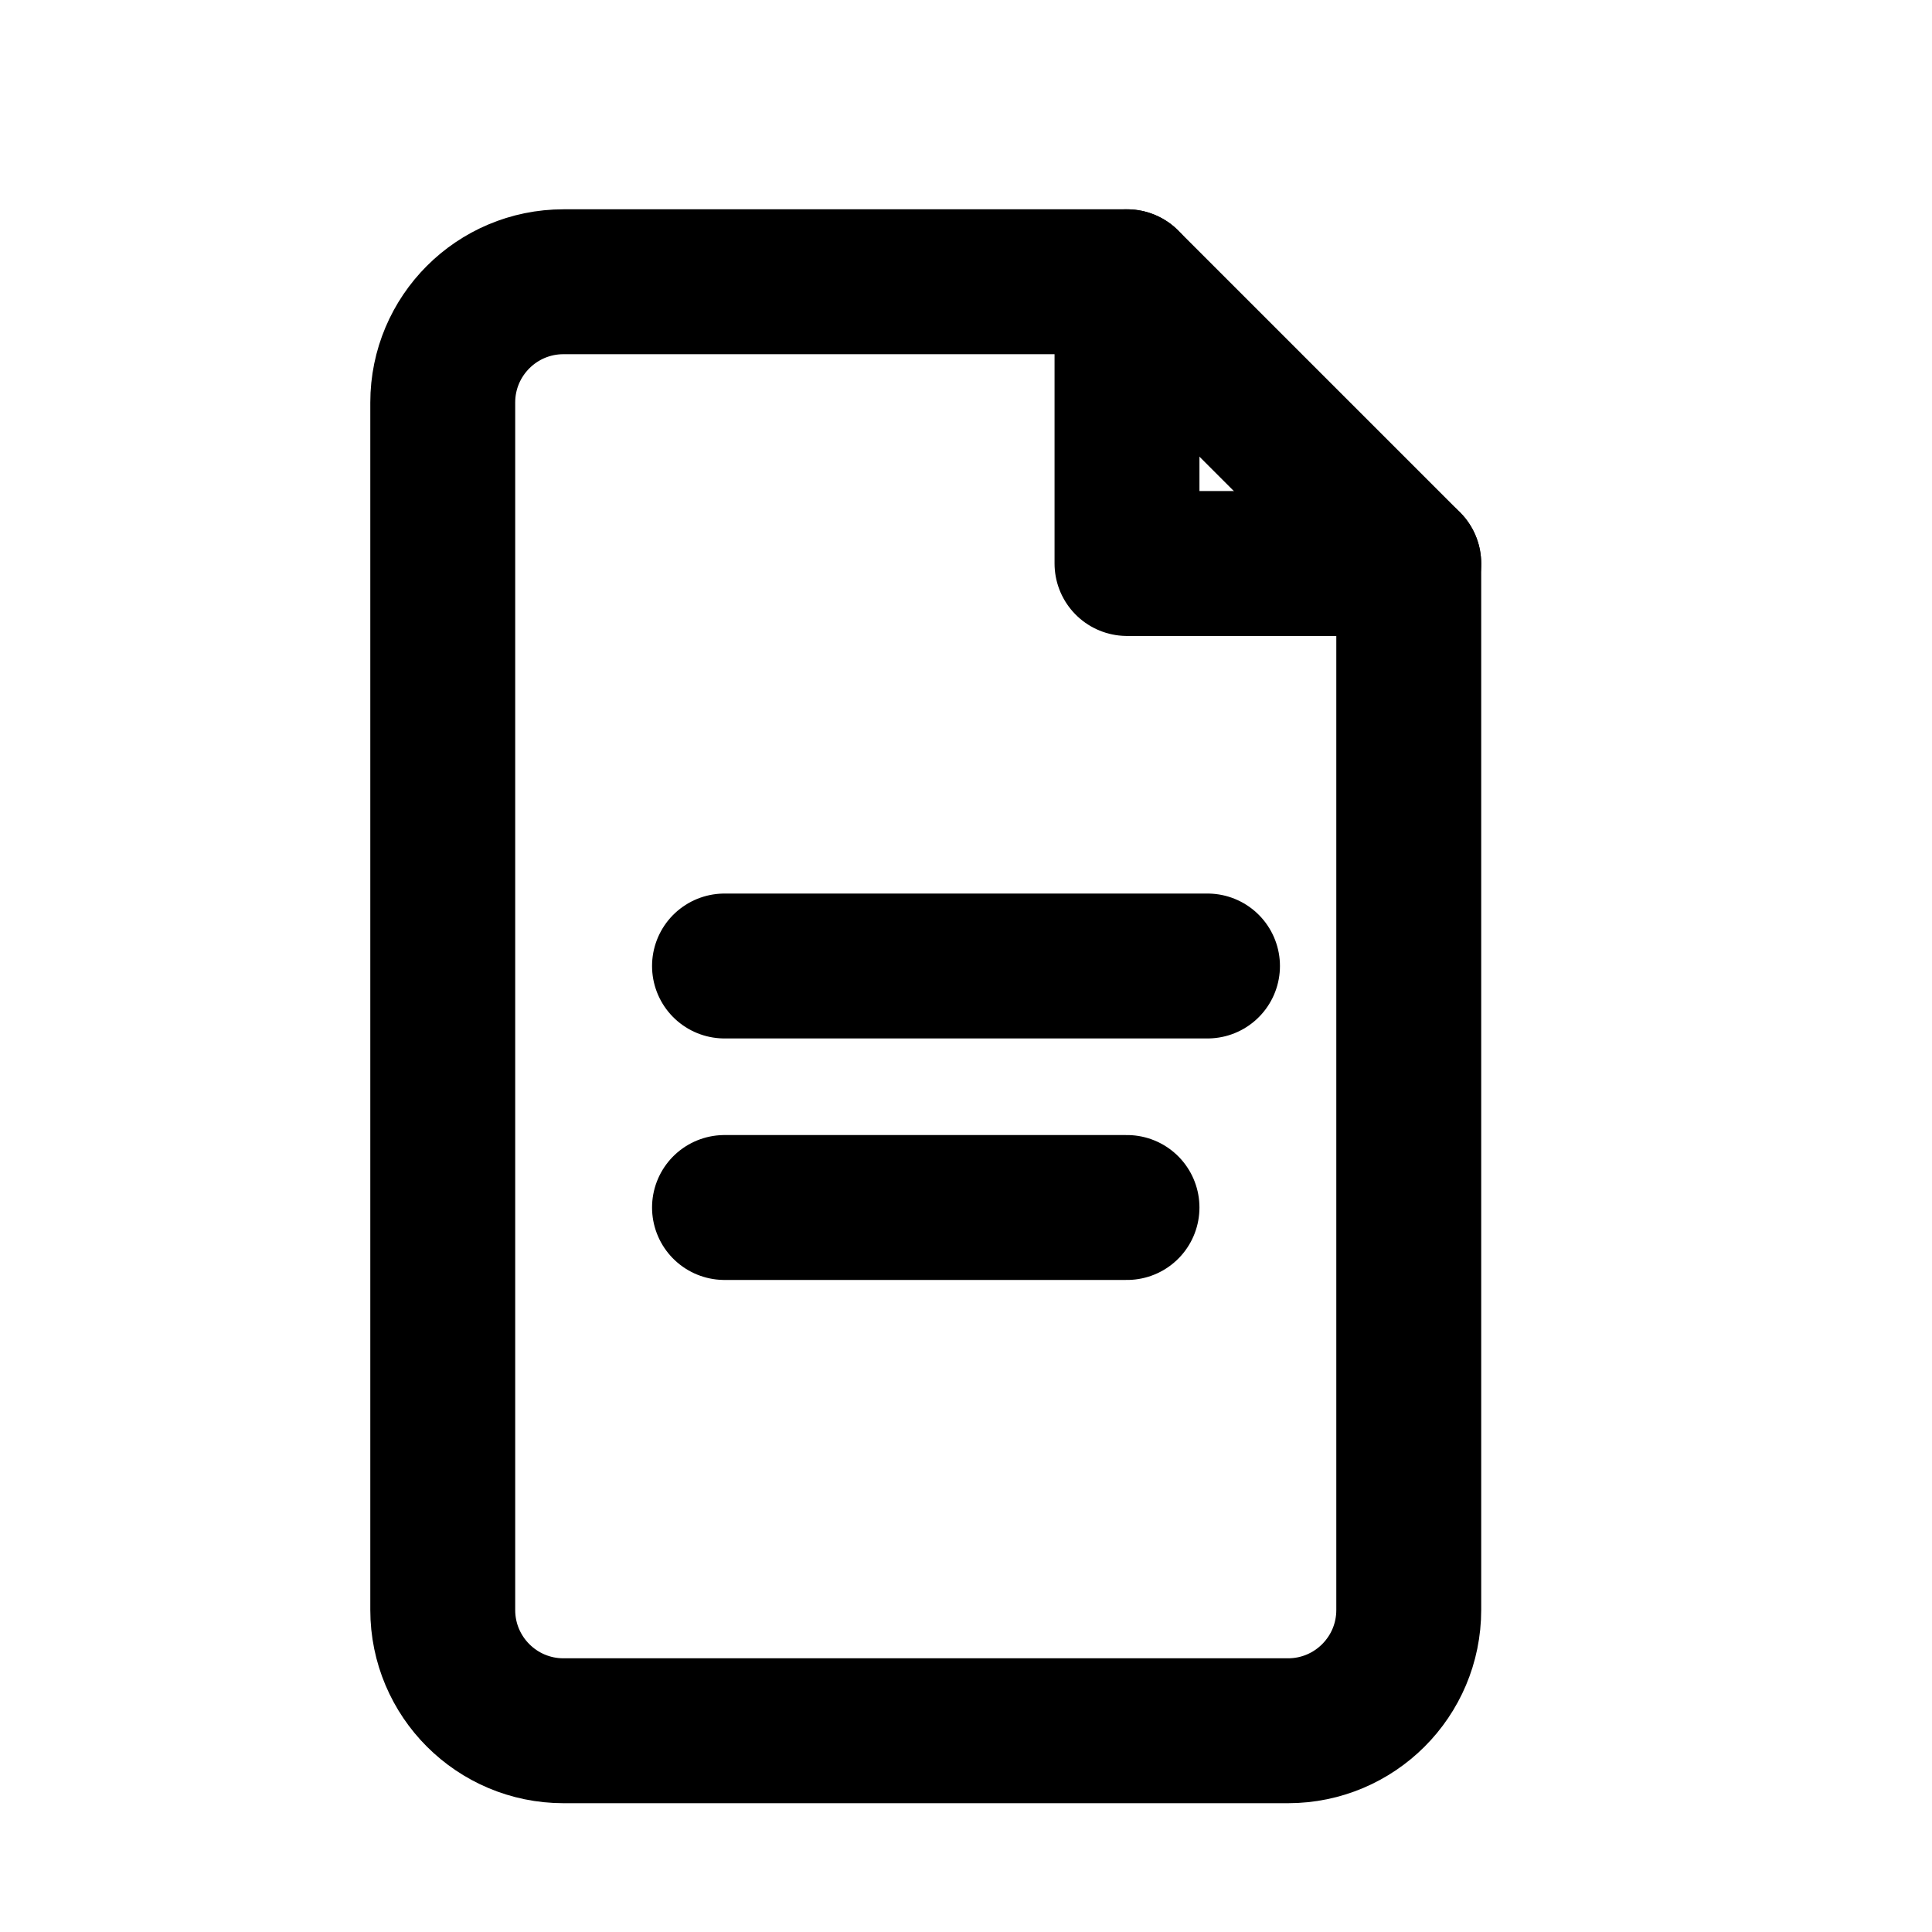
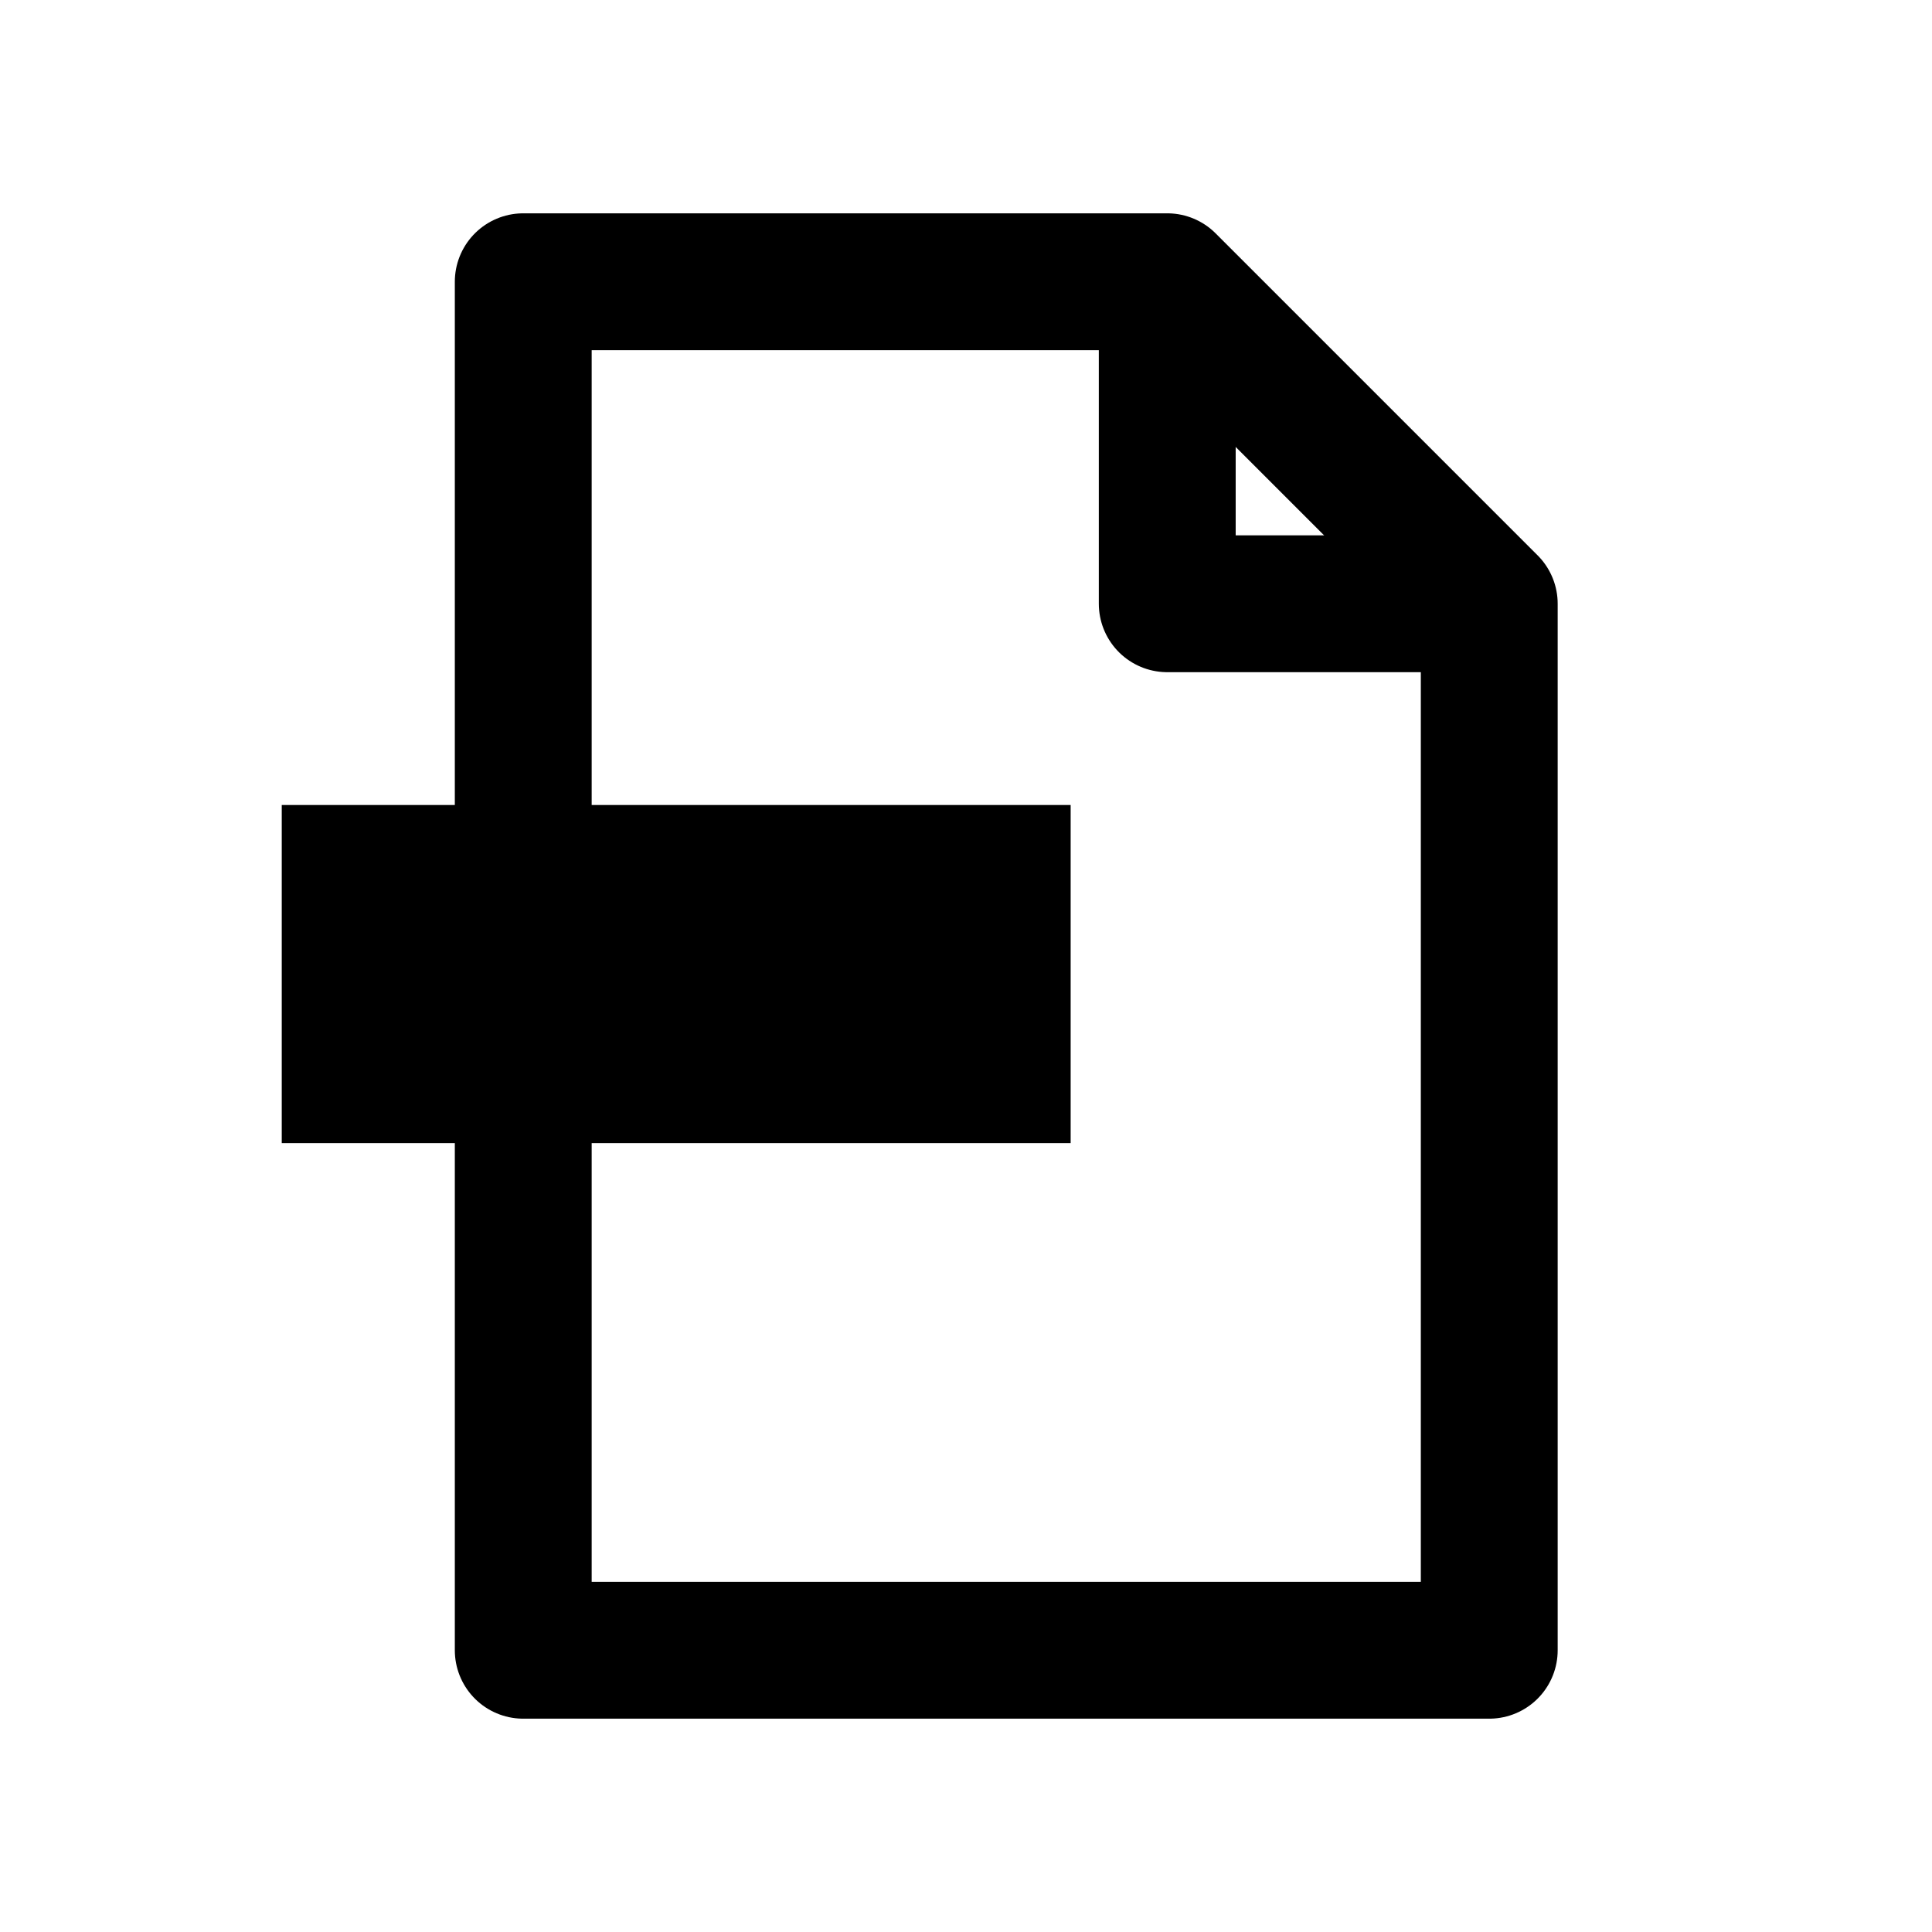
- <svg xmlns="http://www.w3.org/2000/svg" viewBox="0 0 24 24" fill="none" stroke="#000" stroke-width="1.8" stroke-linecap="round" stroke-linejoin="round">
-   <path d="M7 3.5h7l3.5 3.5v13A1.5 1.5 0 0 1 16 21.5H7A1.5 1.5 0 0 1 5.5 20V5A1.5 1.5 0 0 1 7 3.5z" />
-   <path d="M14 3.5V7h3.5" />
-   <path d="M9 12h6" />
-   <path d="M9 15h5" />
+ <svg xmlns="http://www.w3.org/2000/svg" viewBox="0 0 24 24" fill="none" stroke="#000" stroke-width="1.7" stroke-linejoin="round">
+   <path d="M6.5 3.5h8l4 4v13h-12z" />
+   <path d="M14.5 3.5v4h4" />
+   <path d="M3.5 10h9.8v4.2H3.5z" fill="#000" stroke="none" />
</svg>
